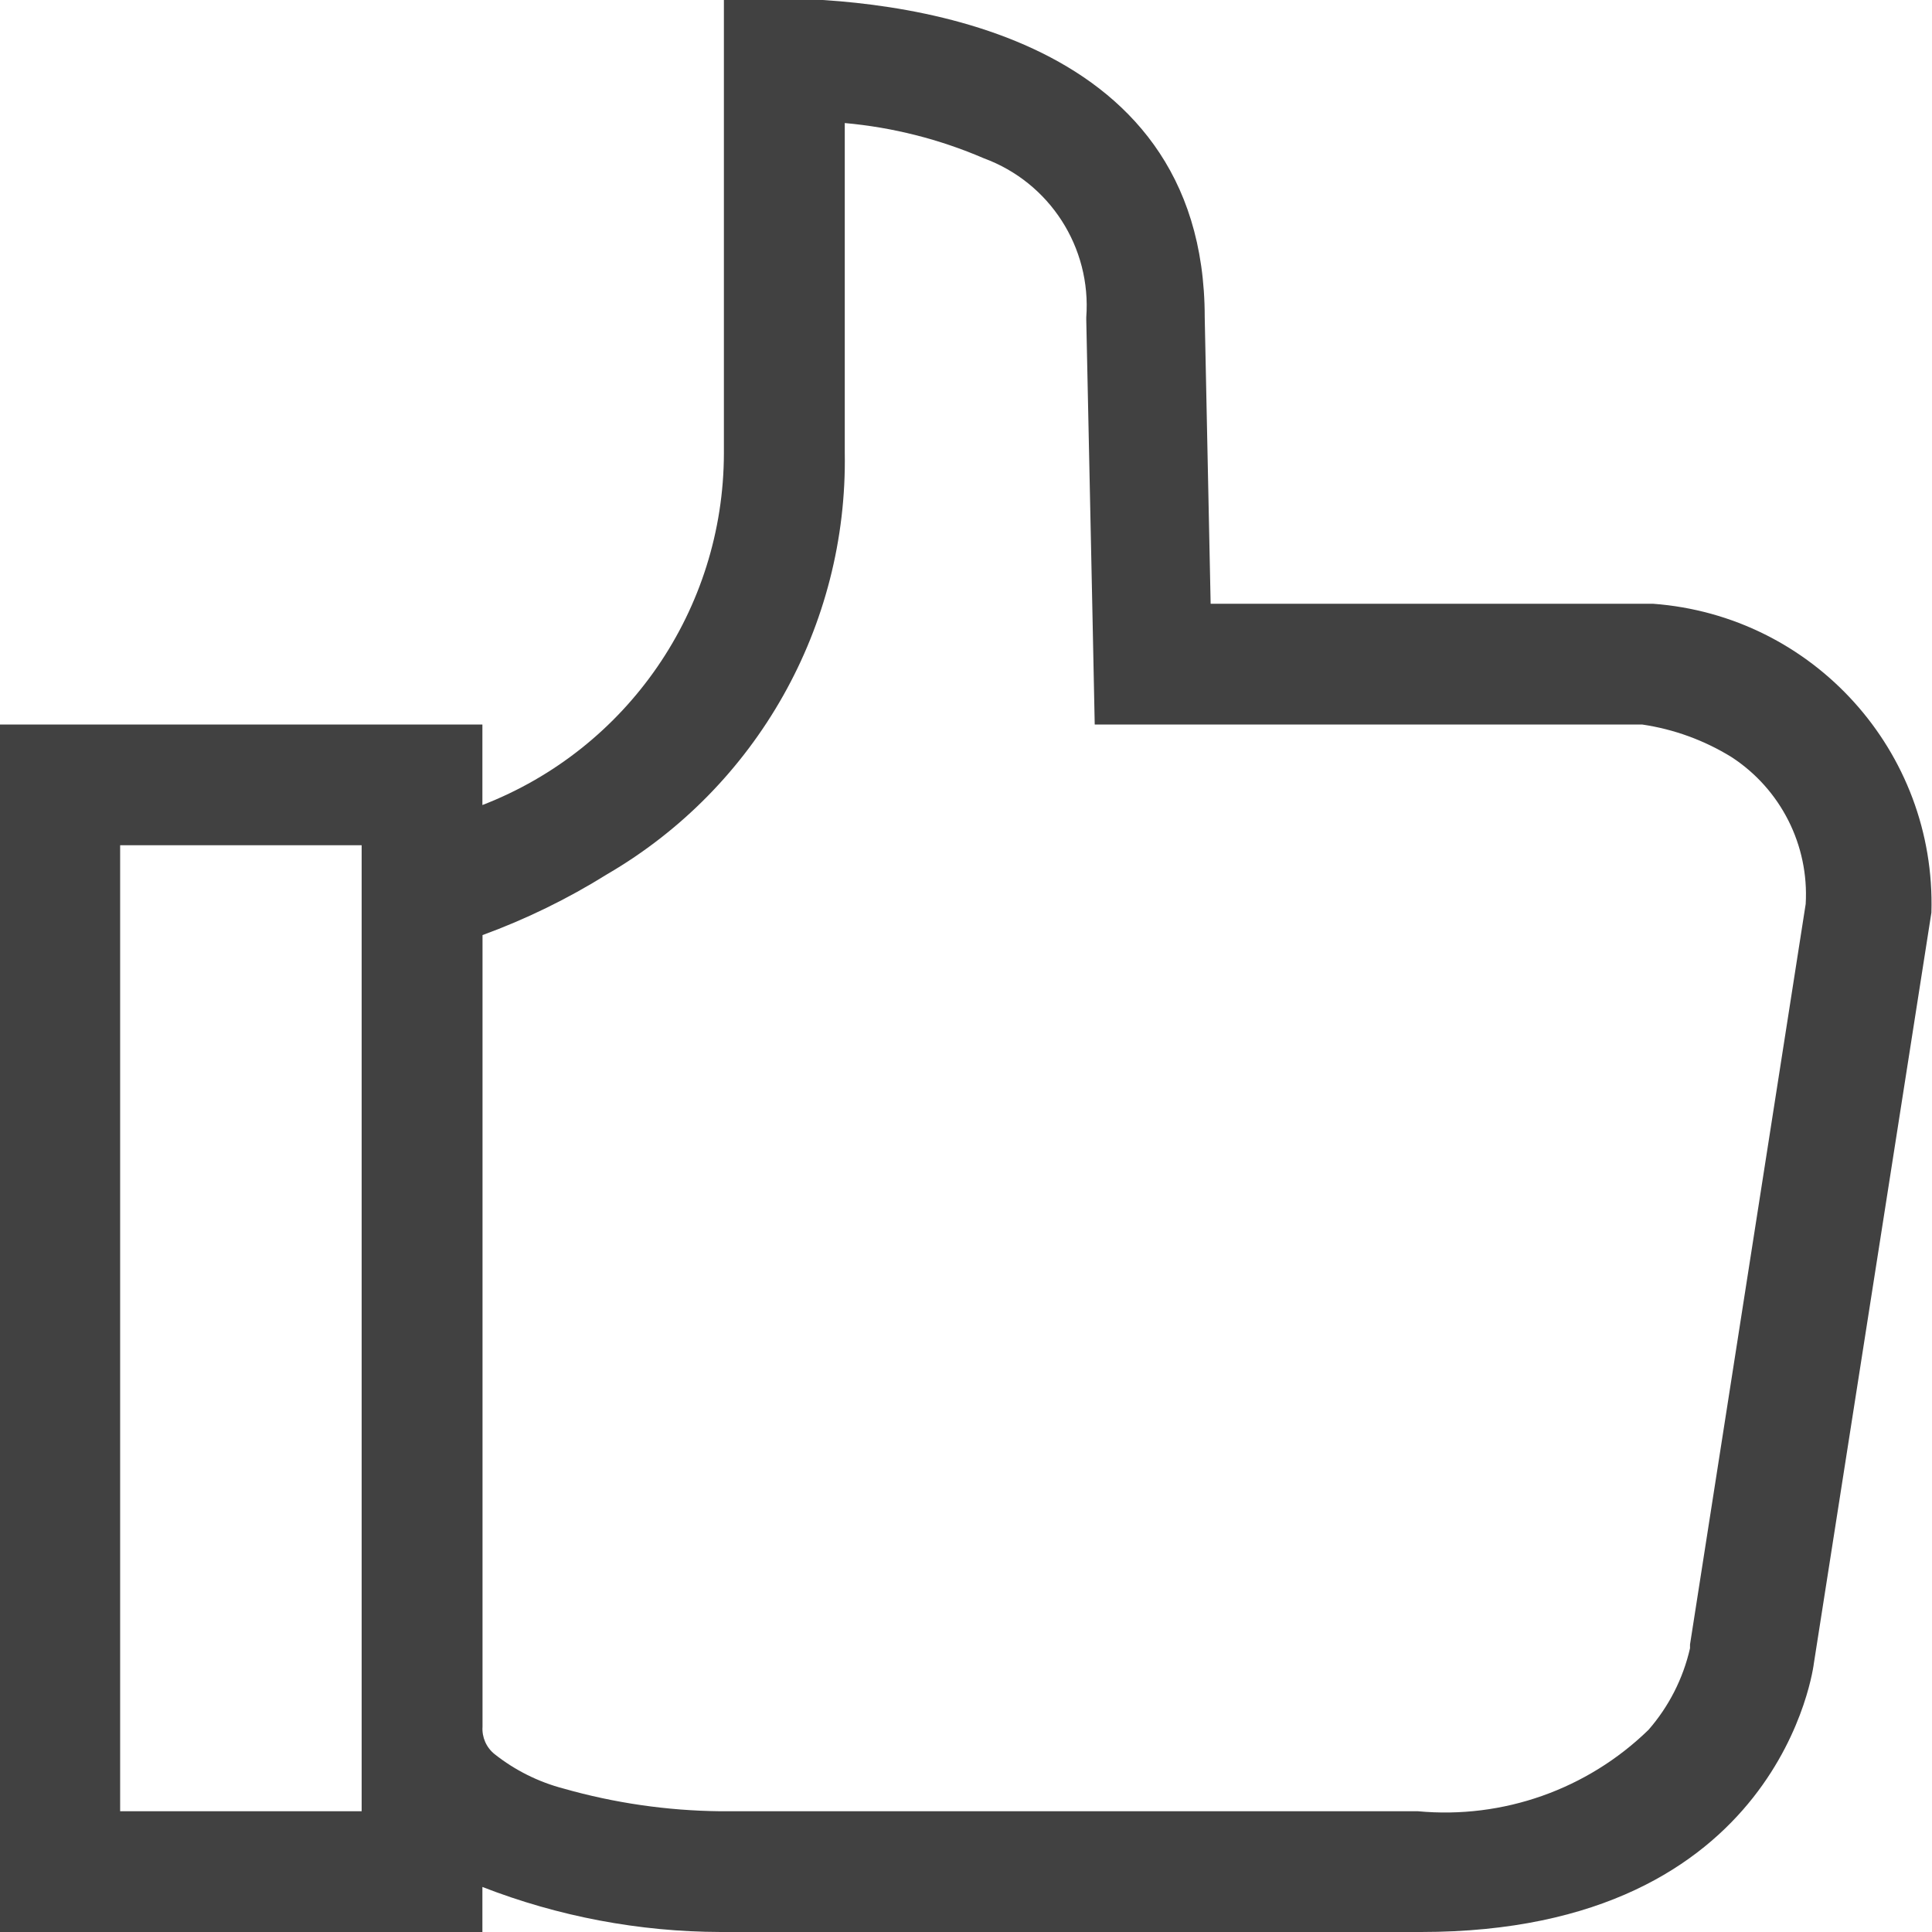
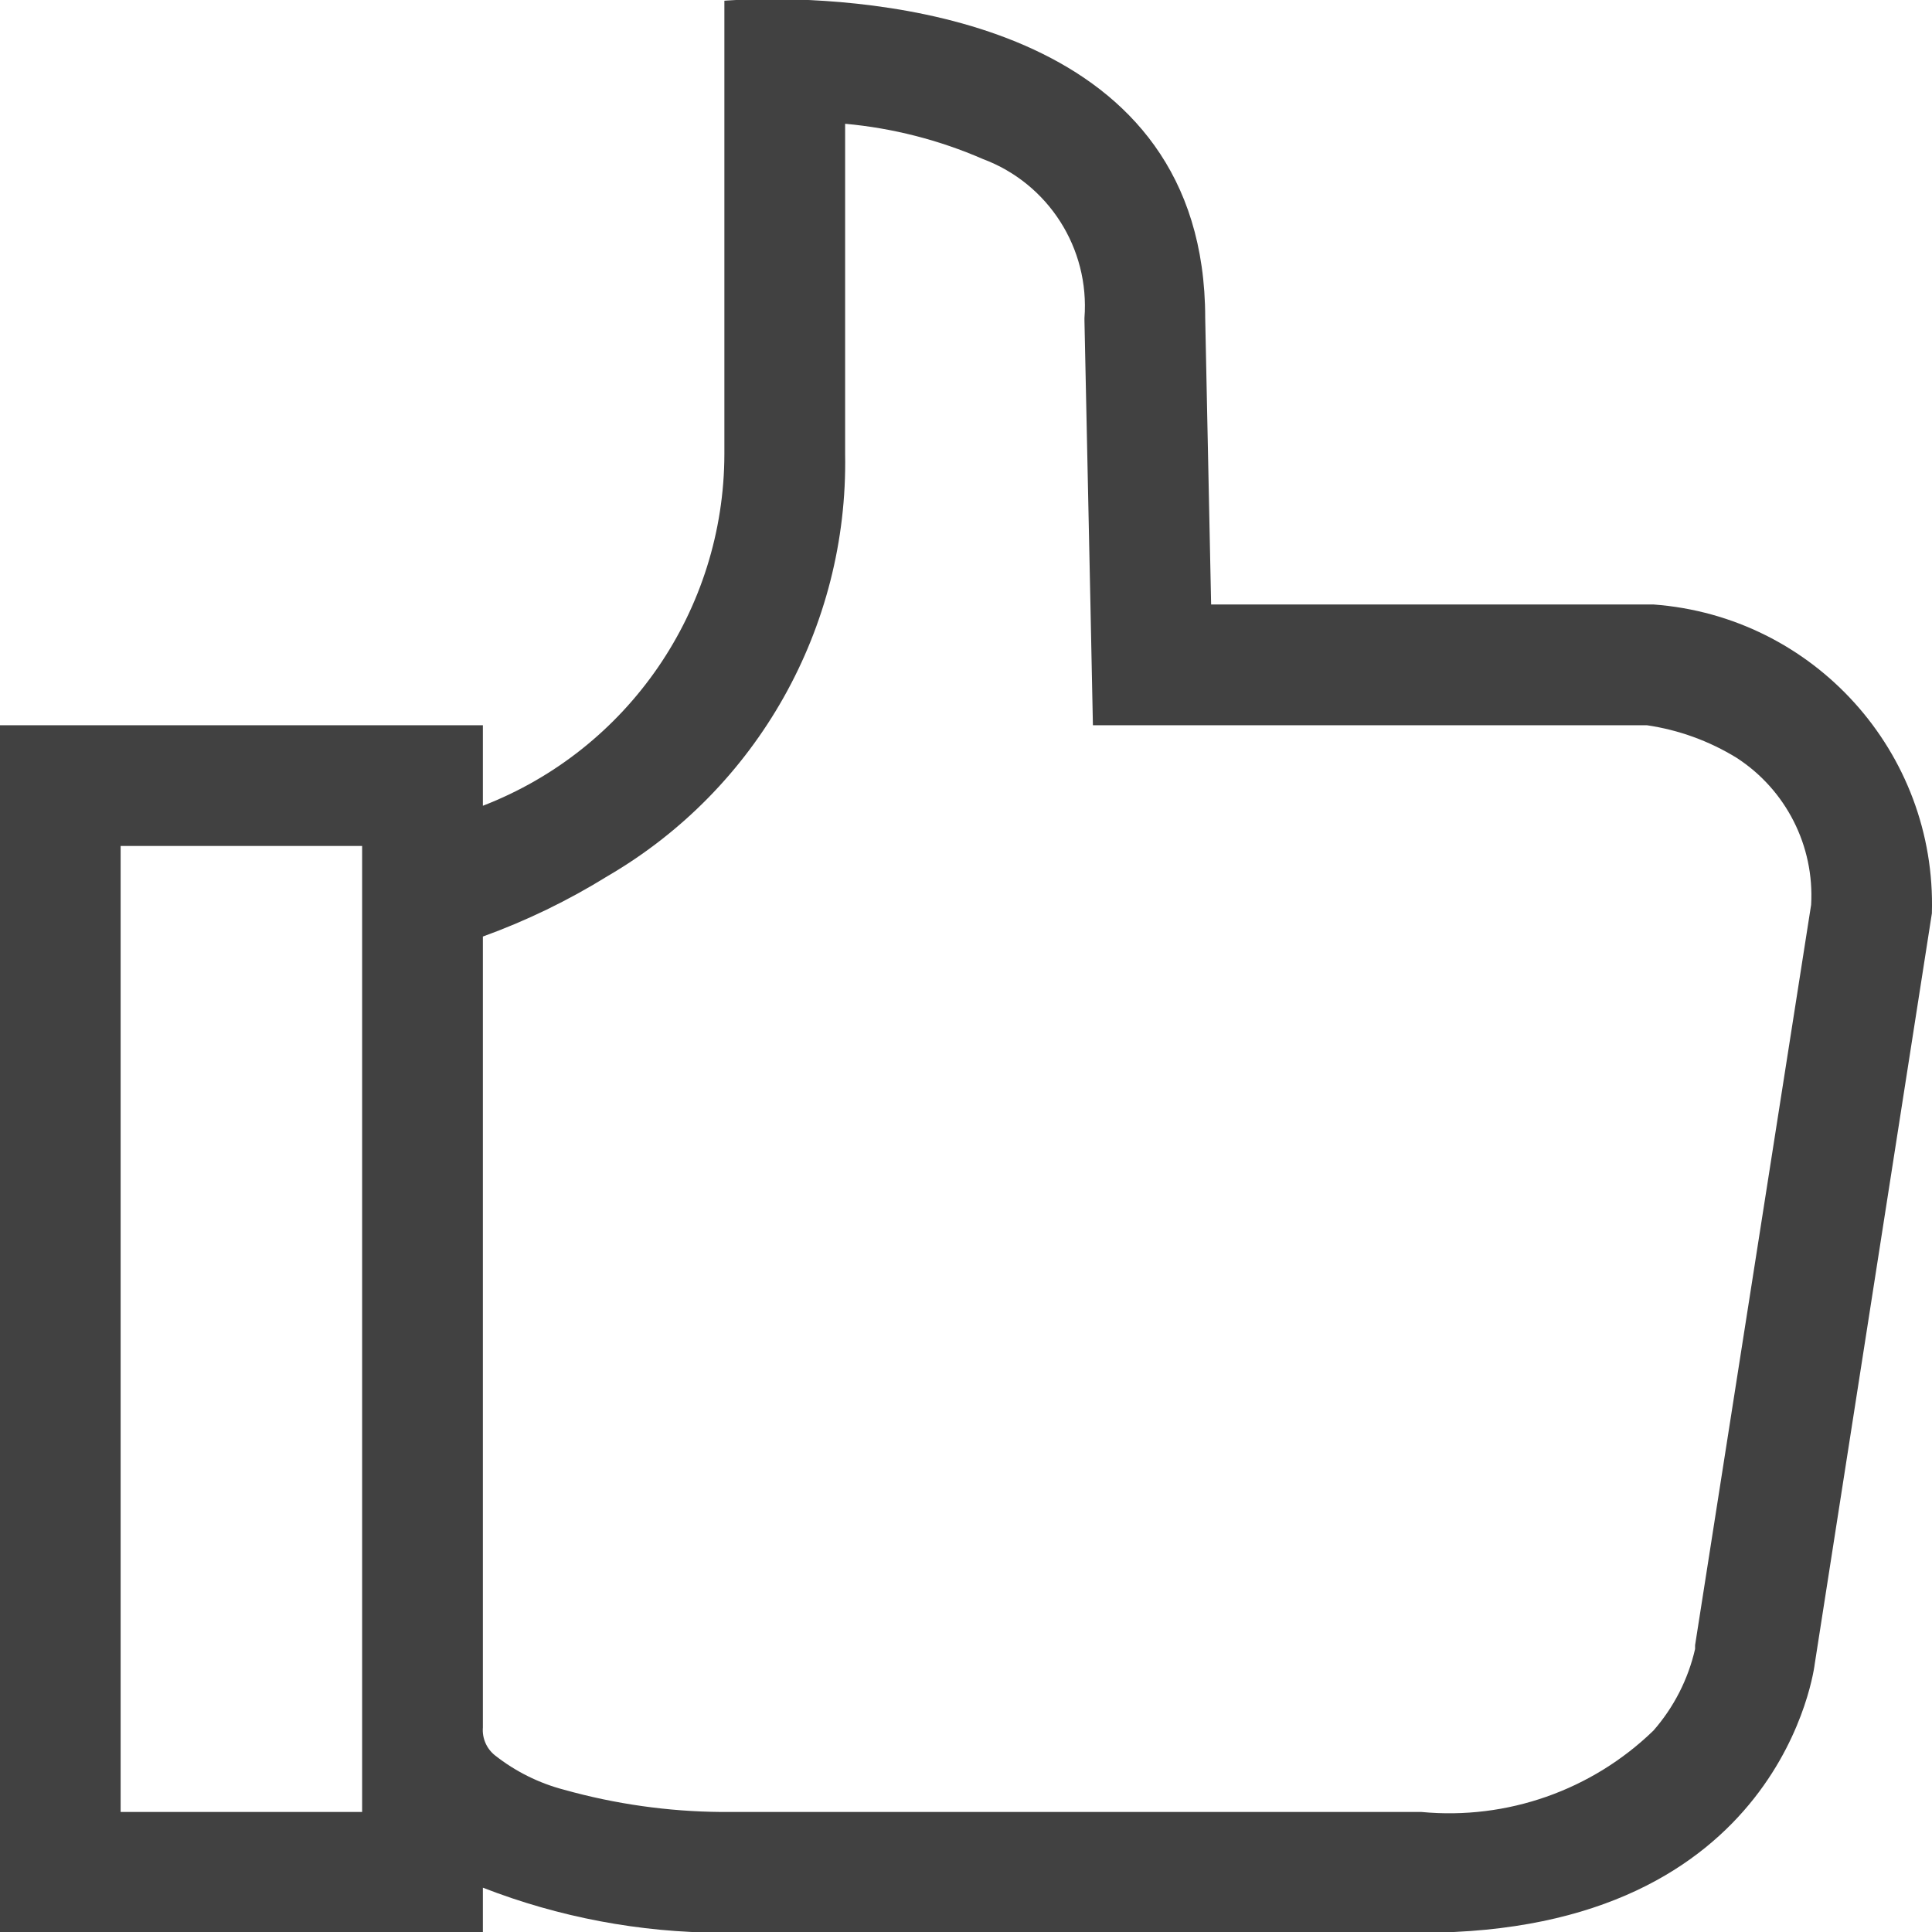
<svg xmlns="http://www.w3.org/2000/svg" viewBox="0 0 16 16">
-   <path fill="#414141" d="M15.995 7.558l-.973 6.215s-.258 2.227-3.254 2.227h-5.8a5.481 5.481 0 01-1.973-.373V16h-4V6h4v.667a3.128 3.128 0 002-2.912V0s.15-.014.391-.014c1 0 3.591.234 3.591 2.642l.049 2.372h3.663a2.49 2.49 0 012.306 2.558zm-13-.558h-2v8h2zm11.959.486a1.357 1.357 0 00-.614-1.216 1.949 1.949 0 00-.741-.27H9.066l-.02-.979-.05-2.373v-.02a1.3 1.3 0 00-.848-1.317 3.758 3.758 0 00-1.152-.292v2.73a3.963 3.963 0 01-1.968 3.491 5.542 5.542 0 01-1.032.504V14.3a.268.268 0 00.1.227 1.552 1.552 0 00.571.285A4.939 4.939 0 005.964 15h5.779a2.416 2.416 0 001.909-.674 1.551 1.551 0 00.344-.676v-.031z" />
+   <path fill="#414141" d="M13.693 5.006h-3.663l-.049-2.372c0-2.408-2.588-2.641-3.591-2.641-.241 0-.391.013-.391.013v3.755a3.128 3.128 0 01-2 2.912v-.667h-4v10h4v-.373a5.481 5.481 0 001.976.373h5.8c3 0 3.254-2.227 3.254-2.227l.97-6.215a2.49 2.49 0 00-2.306-2.558zm-10.694 10h-2v-8h2zm11.039-1.381v.031a1.549 1.549 0 01-.345.676 2.43 2.43 0 01-1.921.674h-5.8a4.974 4.974 0 01-1.3-.184 1.56 1.56 0 01-.573-.285.268.268 0 01-.1-.231v-6.55a5.54 5.54 0 001.032-.5 3.963 3.963 0 001.968-3.495v-2.736a3.7 3.7 0 011.141.292 1.3 1.3 0 01.841 1.317v.02l.05 2.373.02.979h4.587a1.961 1.961 0 01.744.27 1.357 1.357 0 01.617 1.217z" />
</svg>
